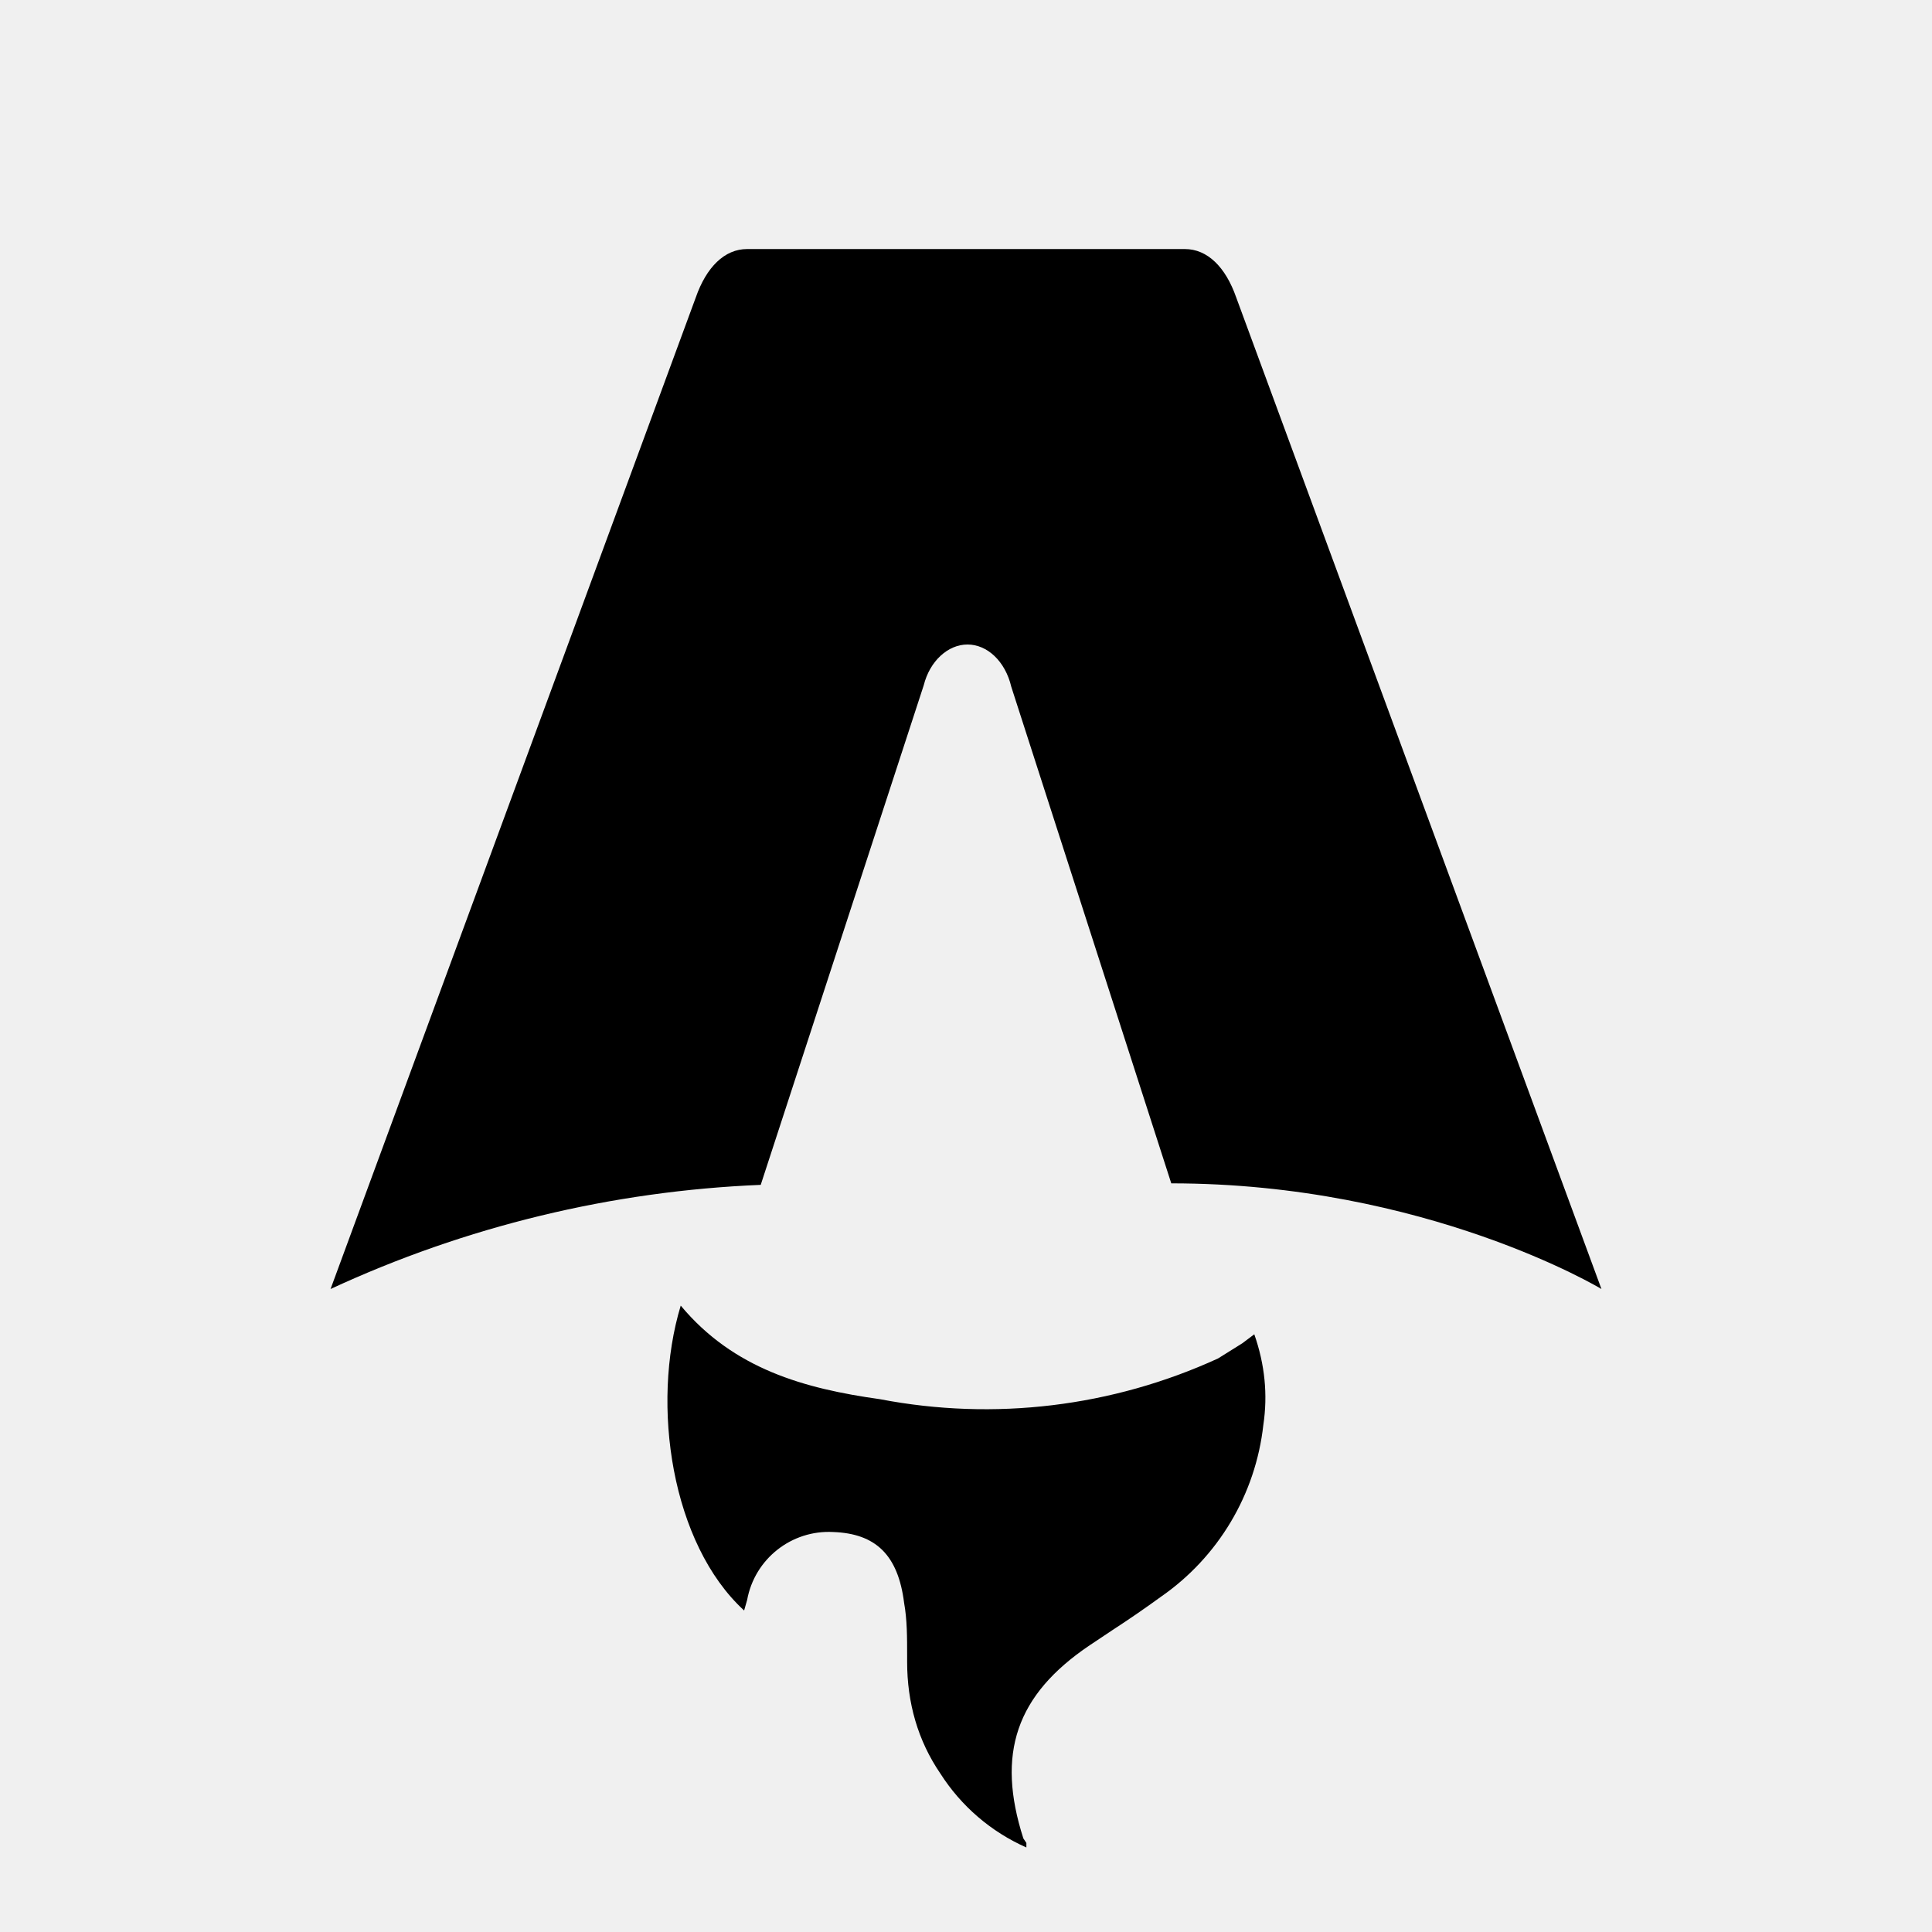
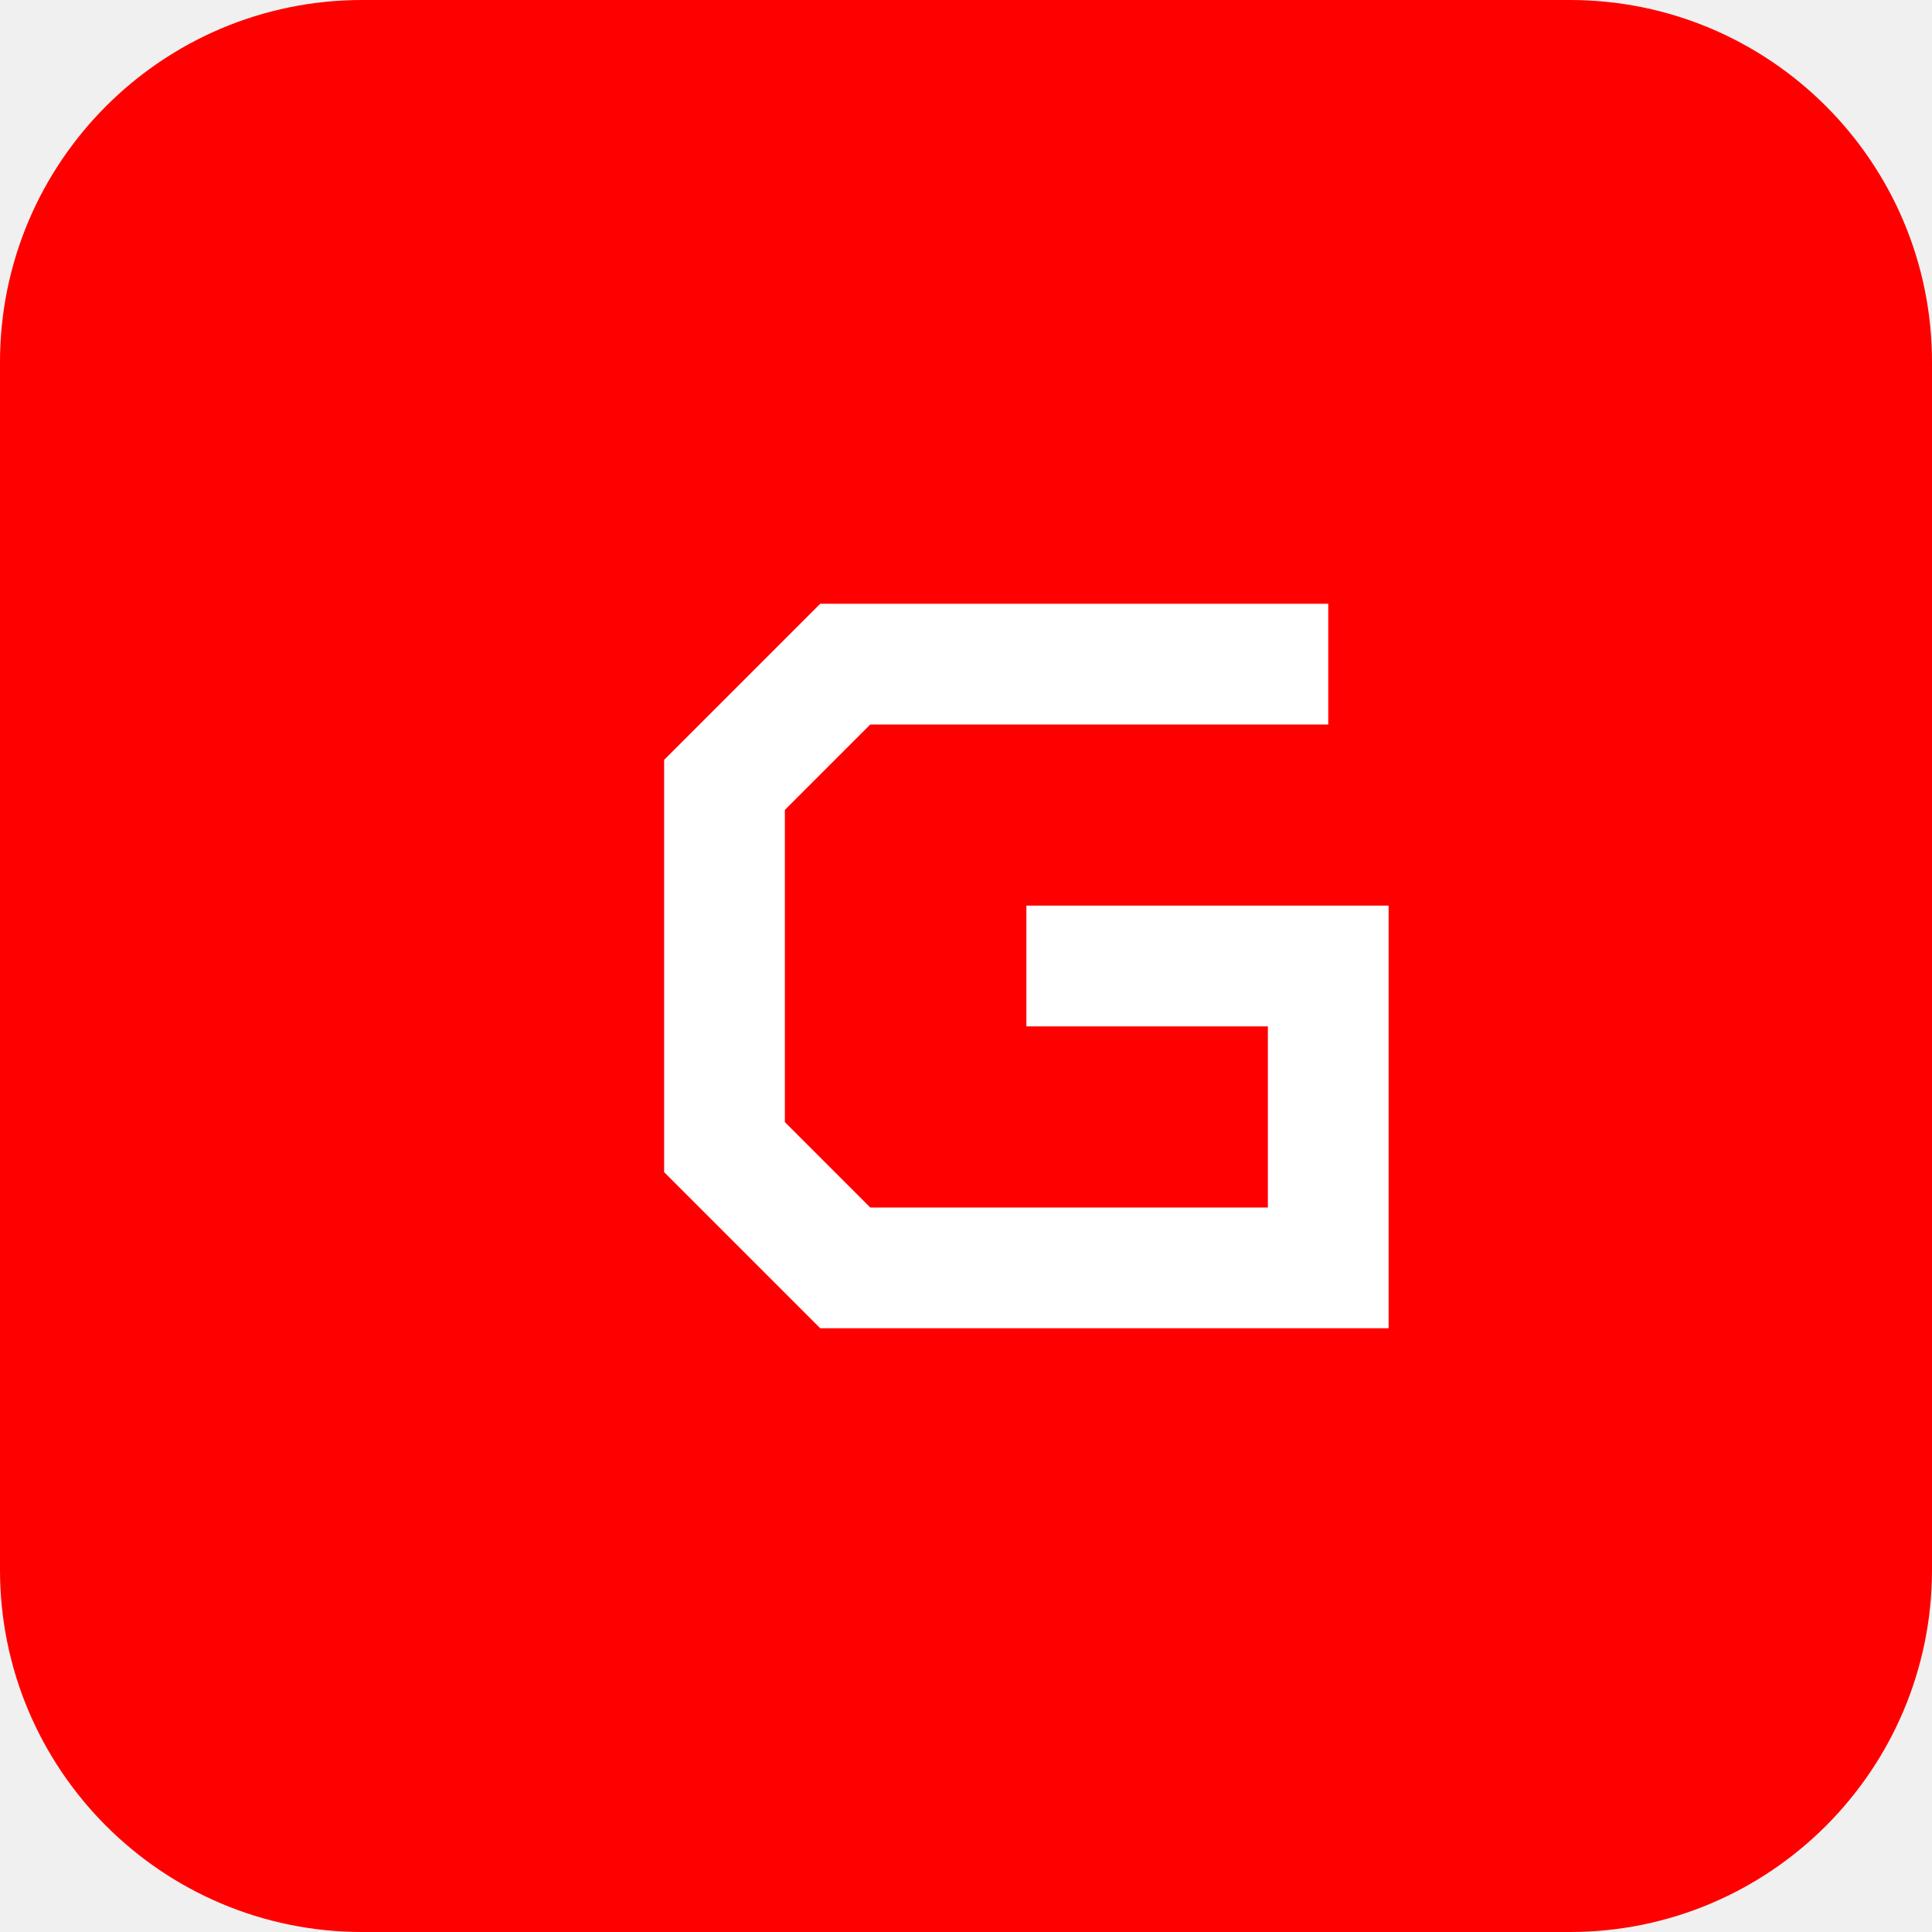
- <svg xmlns="http://www.w3.org/2000/svg" fill="none" viewBox="0 0 128 128">
-   <path d="M50.4 78.5a75.1 75.1 0 0 0-28.5 6.9l24.2-65.7c.7-2 1.9-3.2 3.4-3.2h29c1.5 0 2.7 1.2 3.4 3.2l24.2 65.7s-11.6-7-28.5-7L67 45.5c-.4-1.7-1.6-2.8-2.9-2.8-1.3 0-2.5 1.1-2.9 2.7L50.4 78.5Zm-1.1 28.2Zm-4.2-20.2c-2 6.6-.6 15.8 4.2 20.2a17.5 17.5 0 0 1 .2-.7 5.5 5.5 0 0 1 5.7-4.5c2.8.1 4.3 1.5 4.7 4.7.2 1.1.2 2.3.2 3.5v.4c0 2.7.7 5.2 2.2 7.4a13 13 0 0 0 5.7 4.9v-.3l-.2-.3c-1.8-5.6-.5-9.5 4.4-12.8l1.5-1a73 73 0 0 0 3.2-2.2 16 16 0 0 0 6.8-11.4c.3-2 .1-4-.6-6l-.8.6-1.6 1a37 37 0 0 1-22.4 2.7c-5-.7-9.7-2-13.2-6.2Z" />
-   <style>
-         path { fill: #000; }
-         @media (prefers-color-scheme: dark) {
-             path { fill: #FFF; }
-         }
-     </style>
+ <svg xmlns="http://www.w3.org/2000/svg" viewBox="0 0 64 64" shape-rendering="geometricPrecision">
+   <rect width="64" height="64" rx="12" fill="#ff0000" />
+   <path d="M44 22 H28 L24 26 V38 L28 42 H44 V32 H34" fill="none" stroke="#ffffff" stroke-width="4" stroke-linecap="rect" stroke-linejoin="miter" />
</svg>
